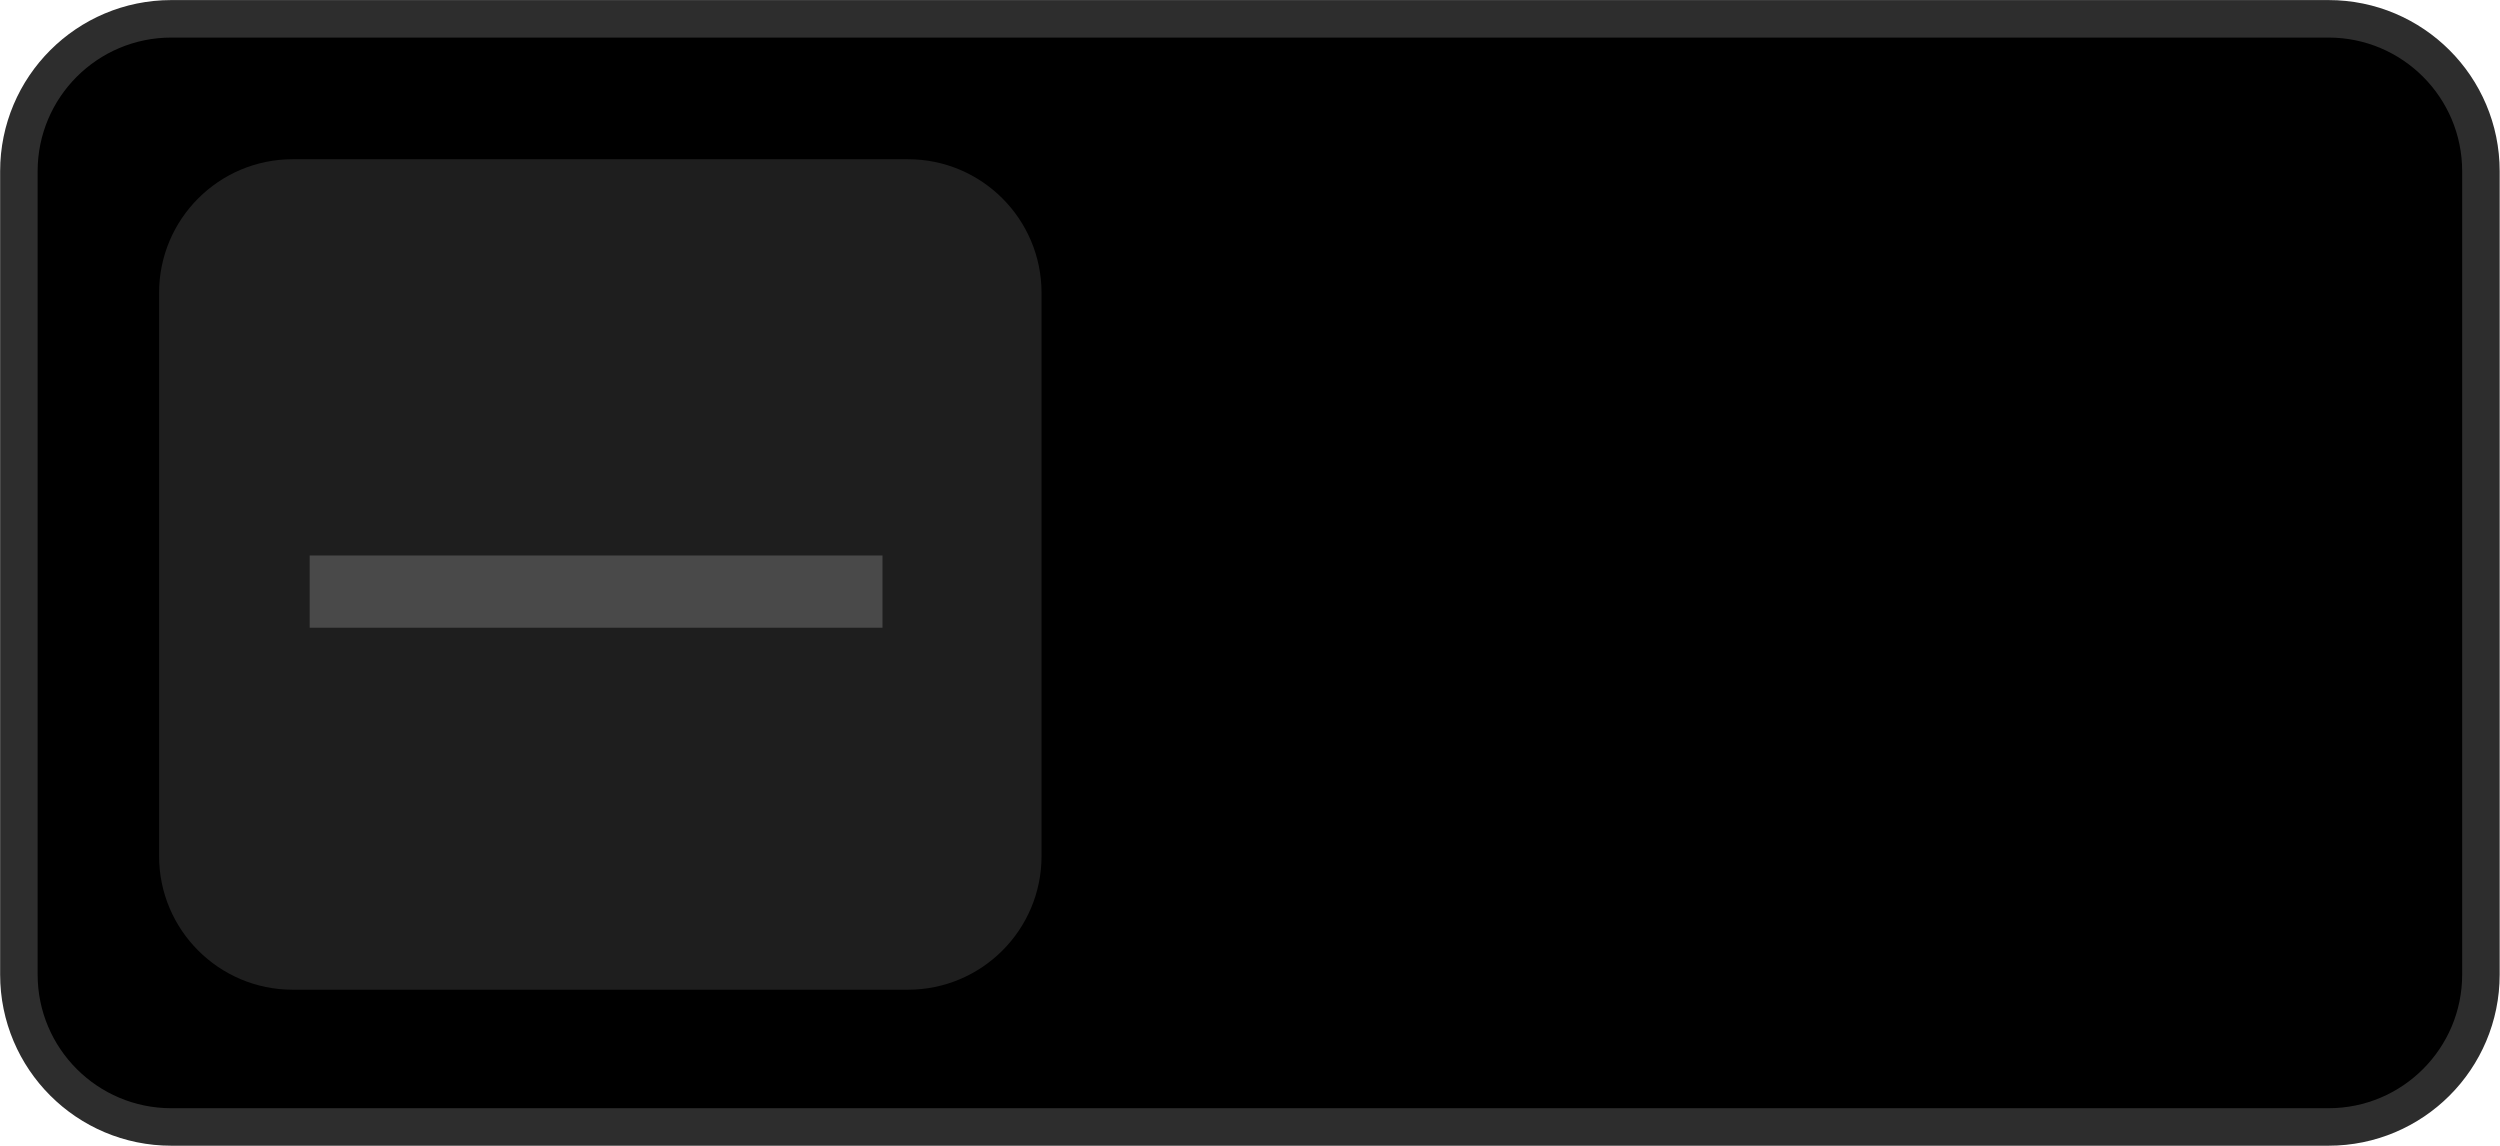
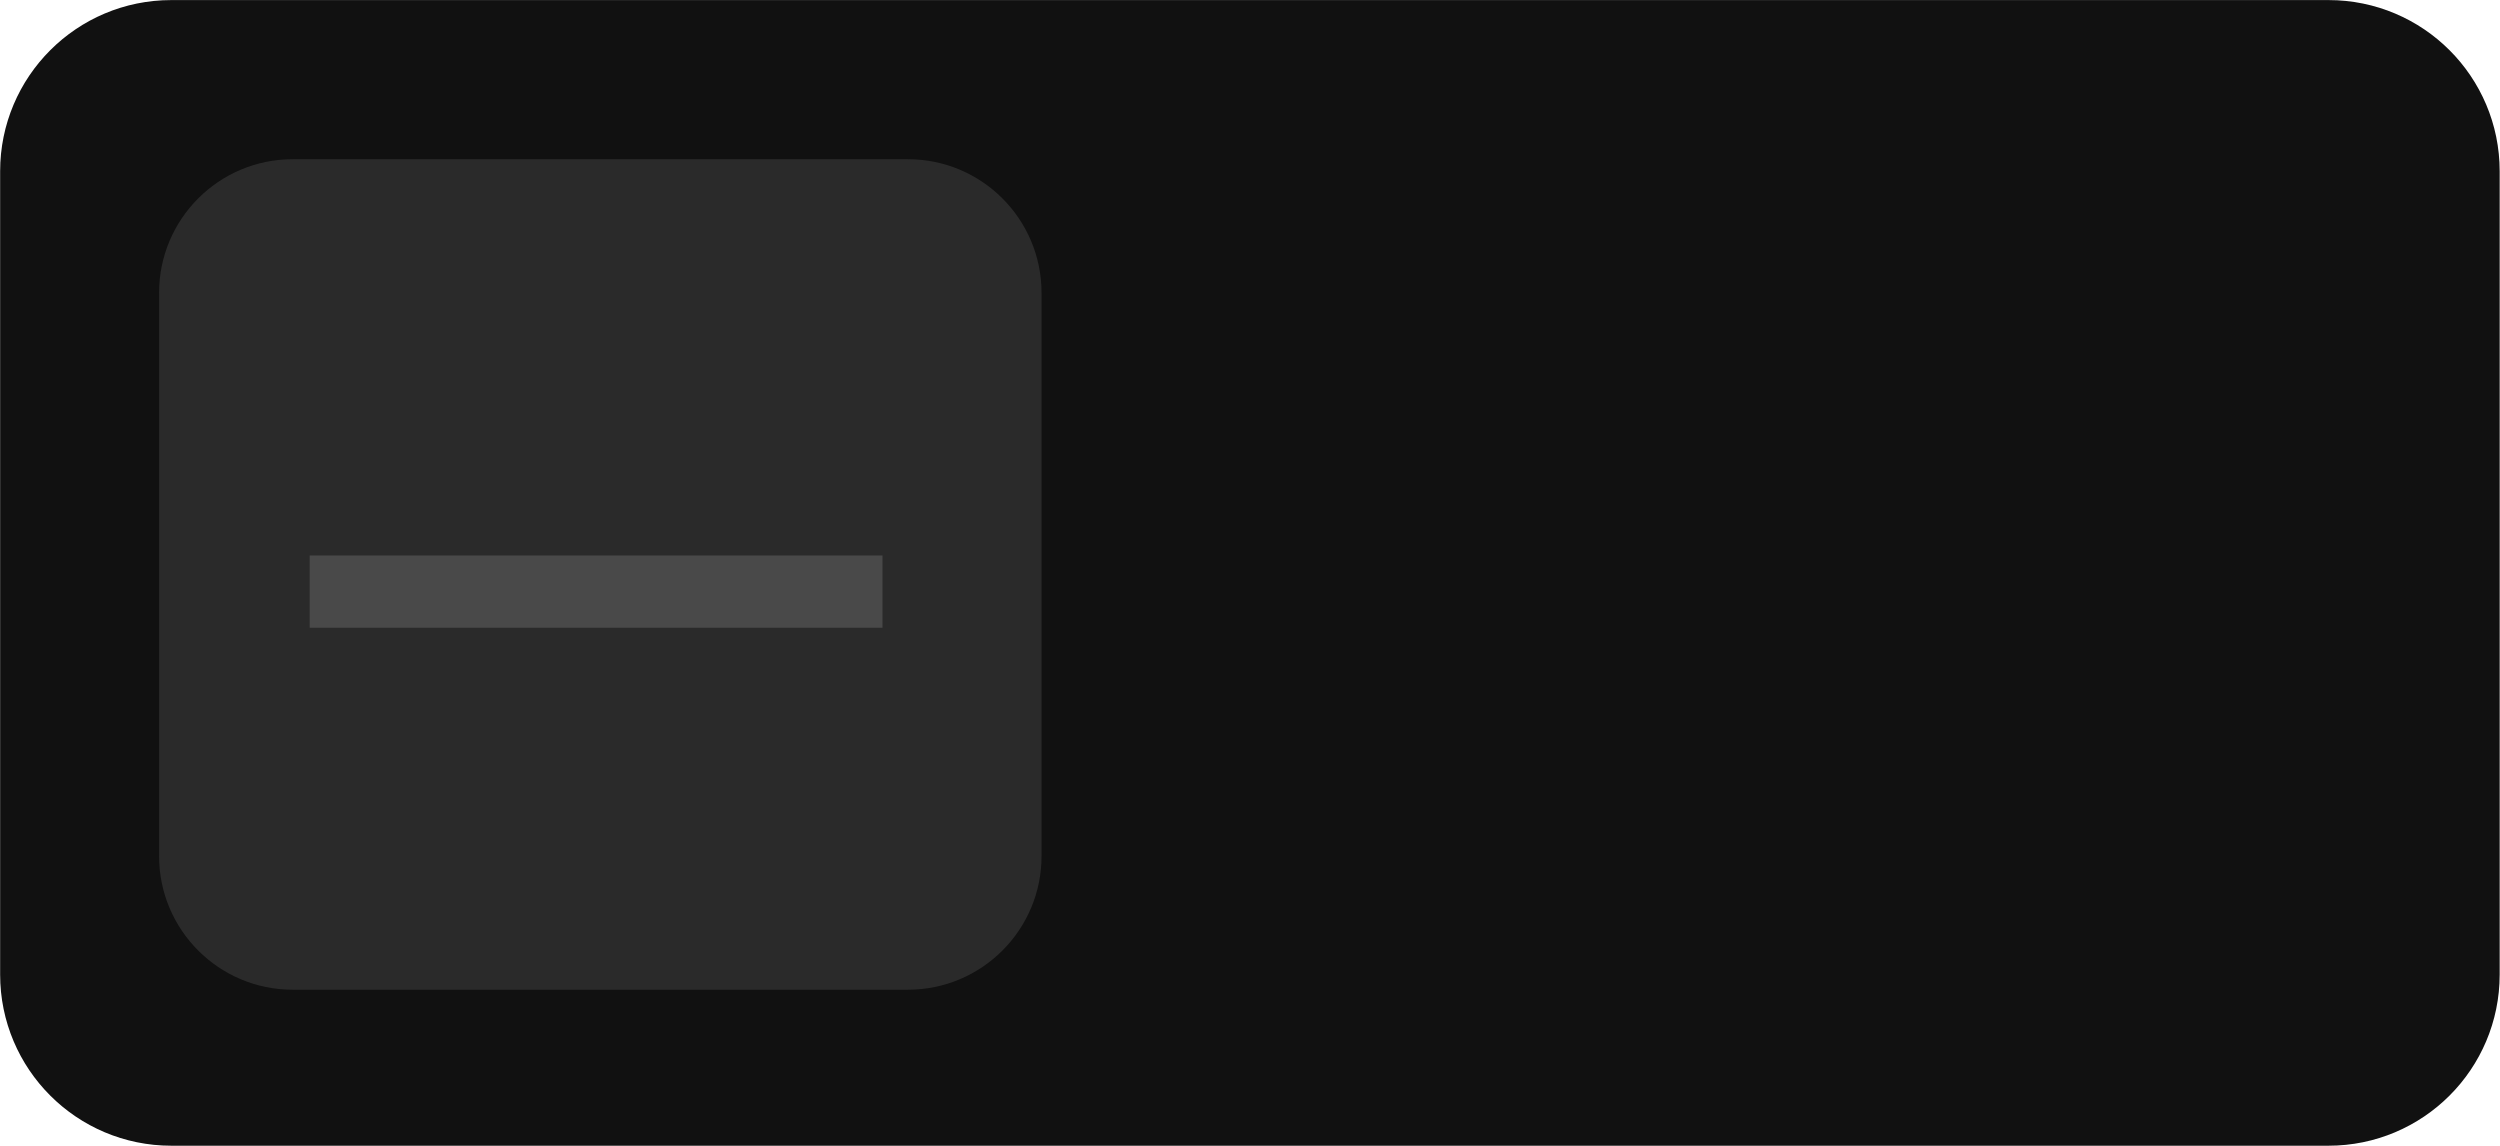
<svg xmlns="http://www.w3.org/2000/svg" width="48" height="22" viewBox="0 0 12.7 5.821" version="1.1" id="svg8">
  <defs id="defs2" />
  <g id="layer1" transform="translate(0,-291.1791)">
-     <rect style="opacity:1;fill:#000000;fill-opacity:1;stroke:#2d2d2d;stroke-width:0.381;stroke-linecap:butt;stroke-linejoin:miter;stroke-miterlimit:4;stroke-dasharray:none;stroke-dashoffset:0;stroke-opacity:1;paint-order:markers stroke fill" id="rect827" width="12.317" height="5.439" x="0.191" y="291.37" rx="0.679" />
-     <rect style="opacity:1;fill:#1e1e1e;fill-opacity:1;stroke:#494949;stroke-width:0;stroke-linecap:butt;stroke-linejoin:miter;stroke-miterlimit:4;stroke-dasharray:none;stroke-dashoffset:0;stroke-opacity:1;paint-order:markers stroke fill" id="rect833" width="4.483" height="4.219" x="0.808" y="291.988" rx="0.679" />
+     <rect style="opacity:1;fill:#111111;fill-opacity:1;stroke:#111111;stroke-width:0.381;stroke-linecap:butt;stroke-linejoin:miter;stroke-miterlimit:4;stroke-dasharray:none;stroke-dashoffset:0;stroke-opacity:1;paint-order:markers stroke fill" id="rect827" width="12.317" height="5.439" x="0.191" y="291.37" rx="0.679" />
+     <rect style="opacity:1;fill:#2a2a2a;fill-opacity:1;stroke:#494949;stroke-width:0;stroke-linecap:butt;stroke-linejoin:miter;stroke-miterlimit:4;stroke-dasharray:none;stroke-dashoffset:0;stroke-opacity:1;paint-order:markers stroke fill" id="rect833" width="4.483" height="4.219" x="0.808" y="291.988" rx="0.679" />
    <rect style="opacity:1;fill:#494949;fill-opacity:1;stroke:#ed3247;stroke-width:0;stroke-linecap:butt;stroke-linejoin:miter;stroke-miterlimit:4;stroke-dasharray:none;stroke-dashoffset:0;stroke-opacity:1;paint-order:markers stroke fill" id="rect835" width="2.91" height="0.367" x="1.573" y="294.001" />
  </g>
</svg>
